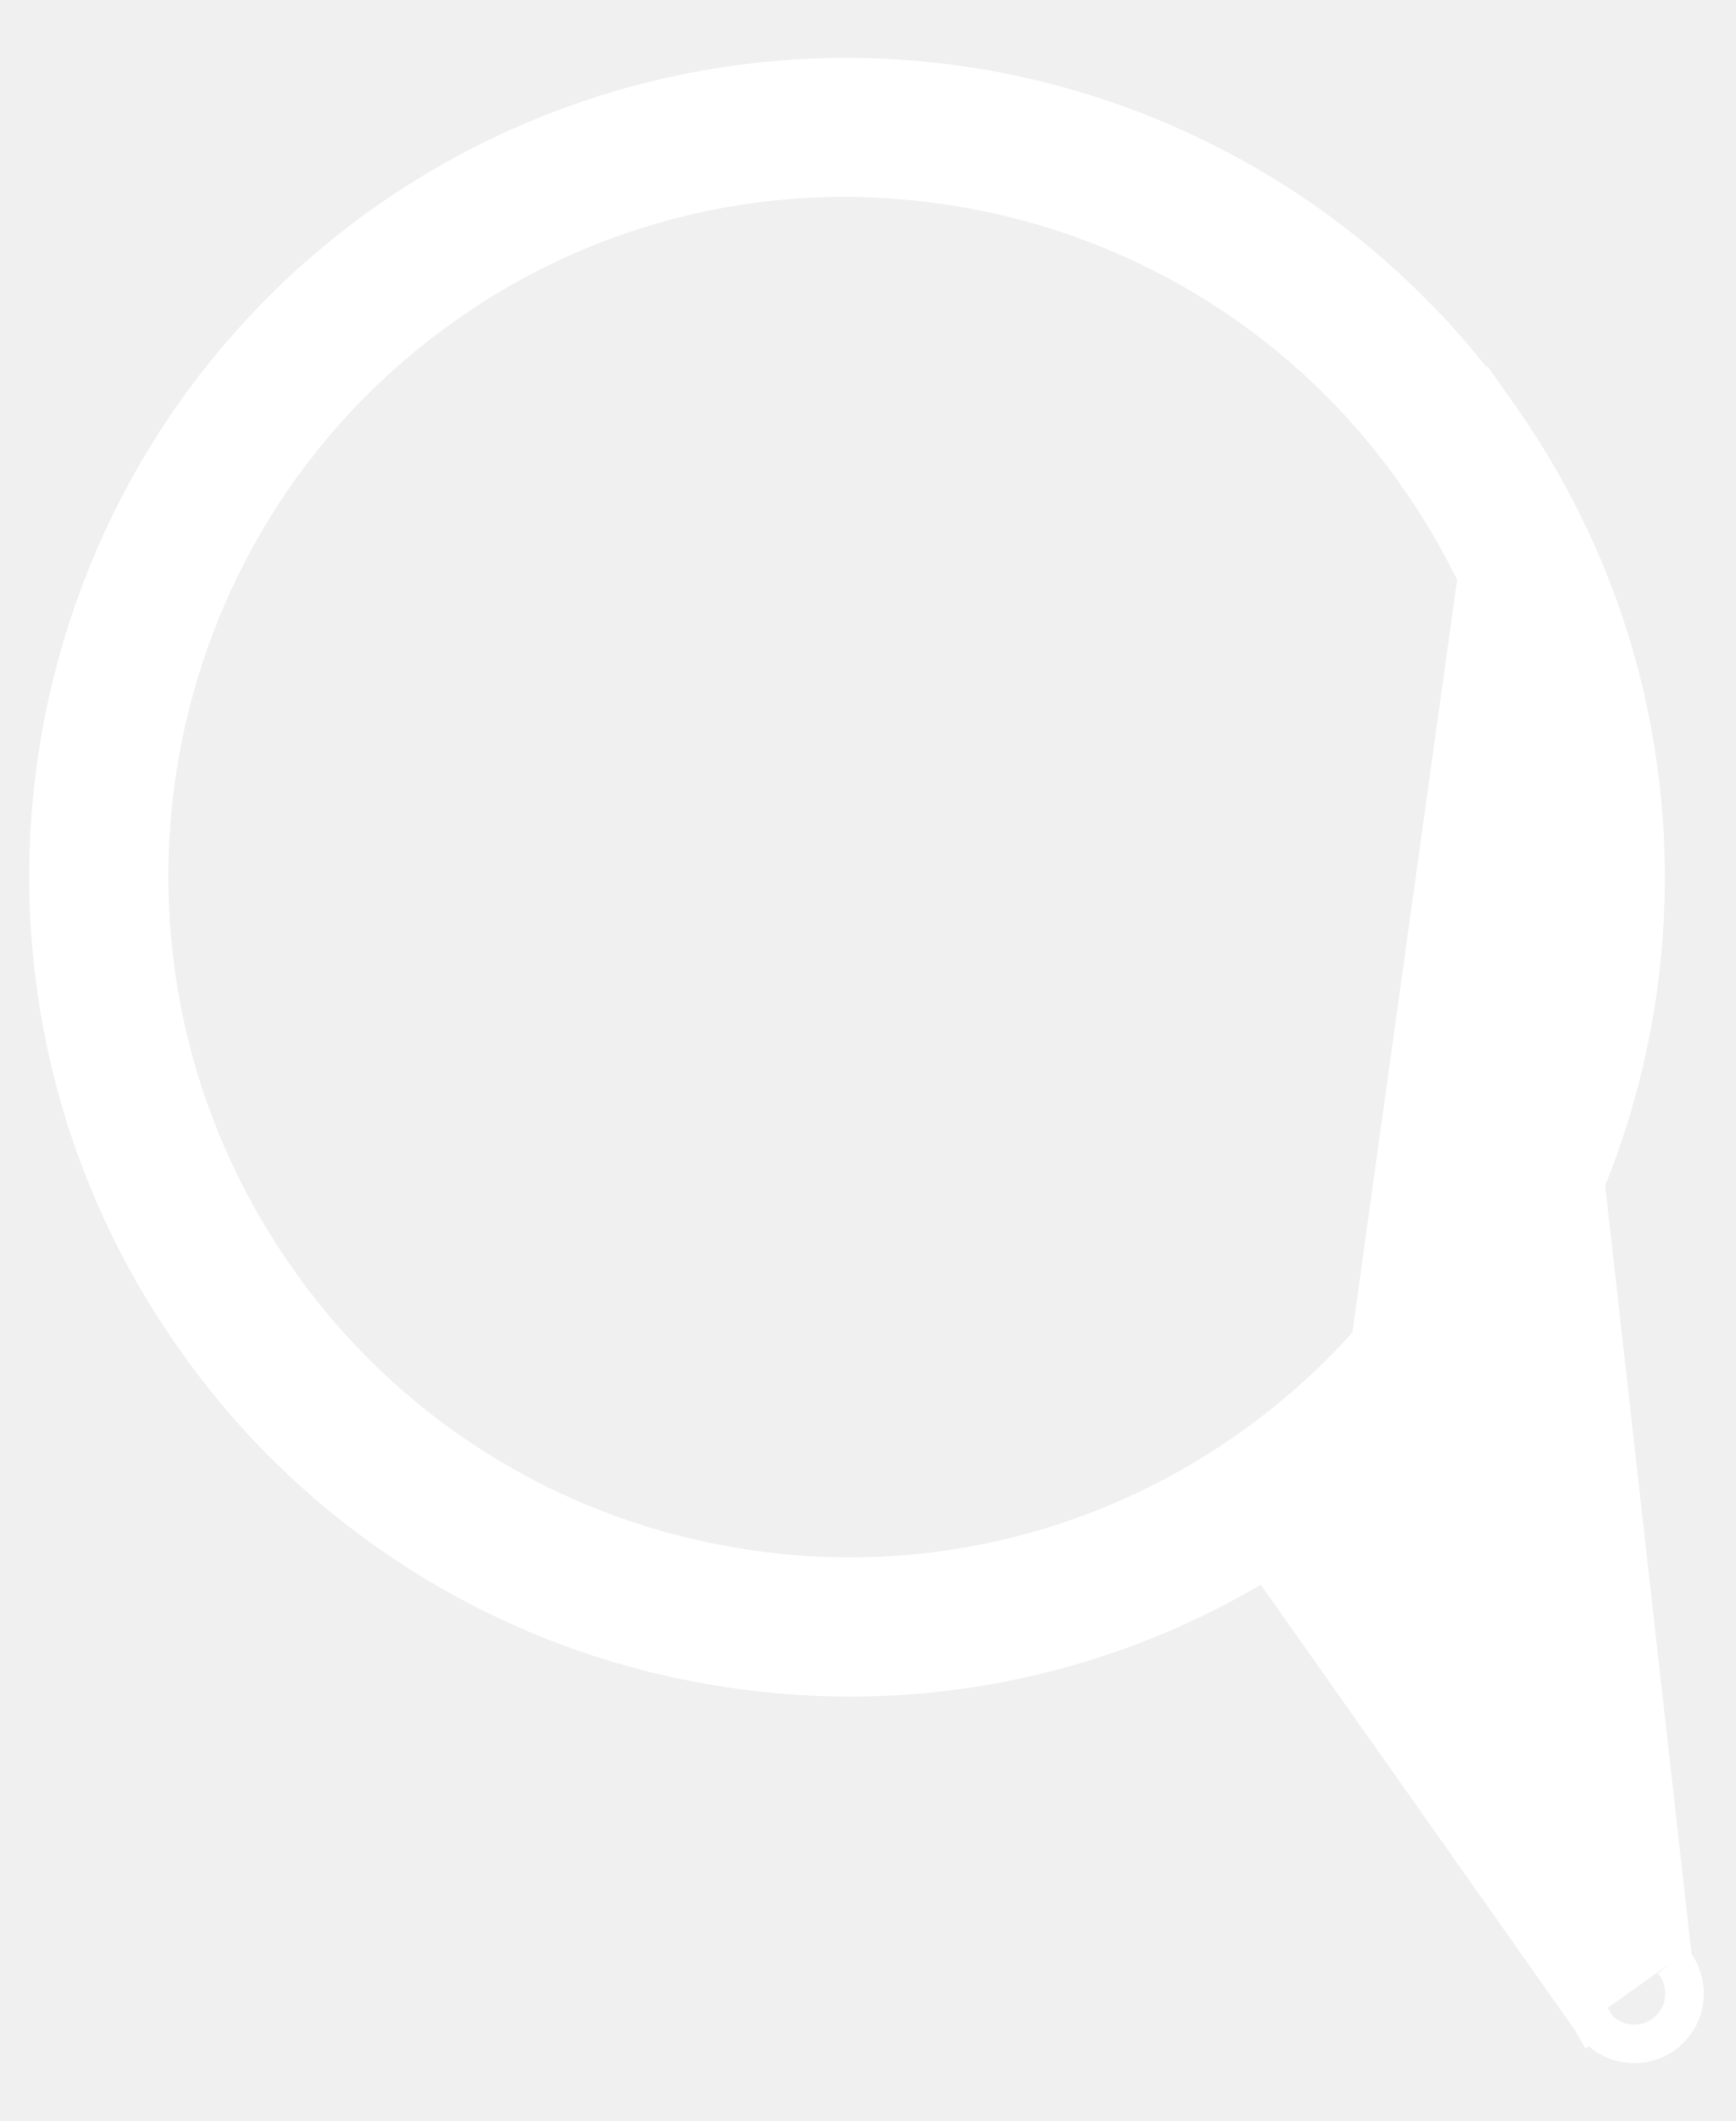
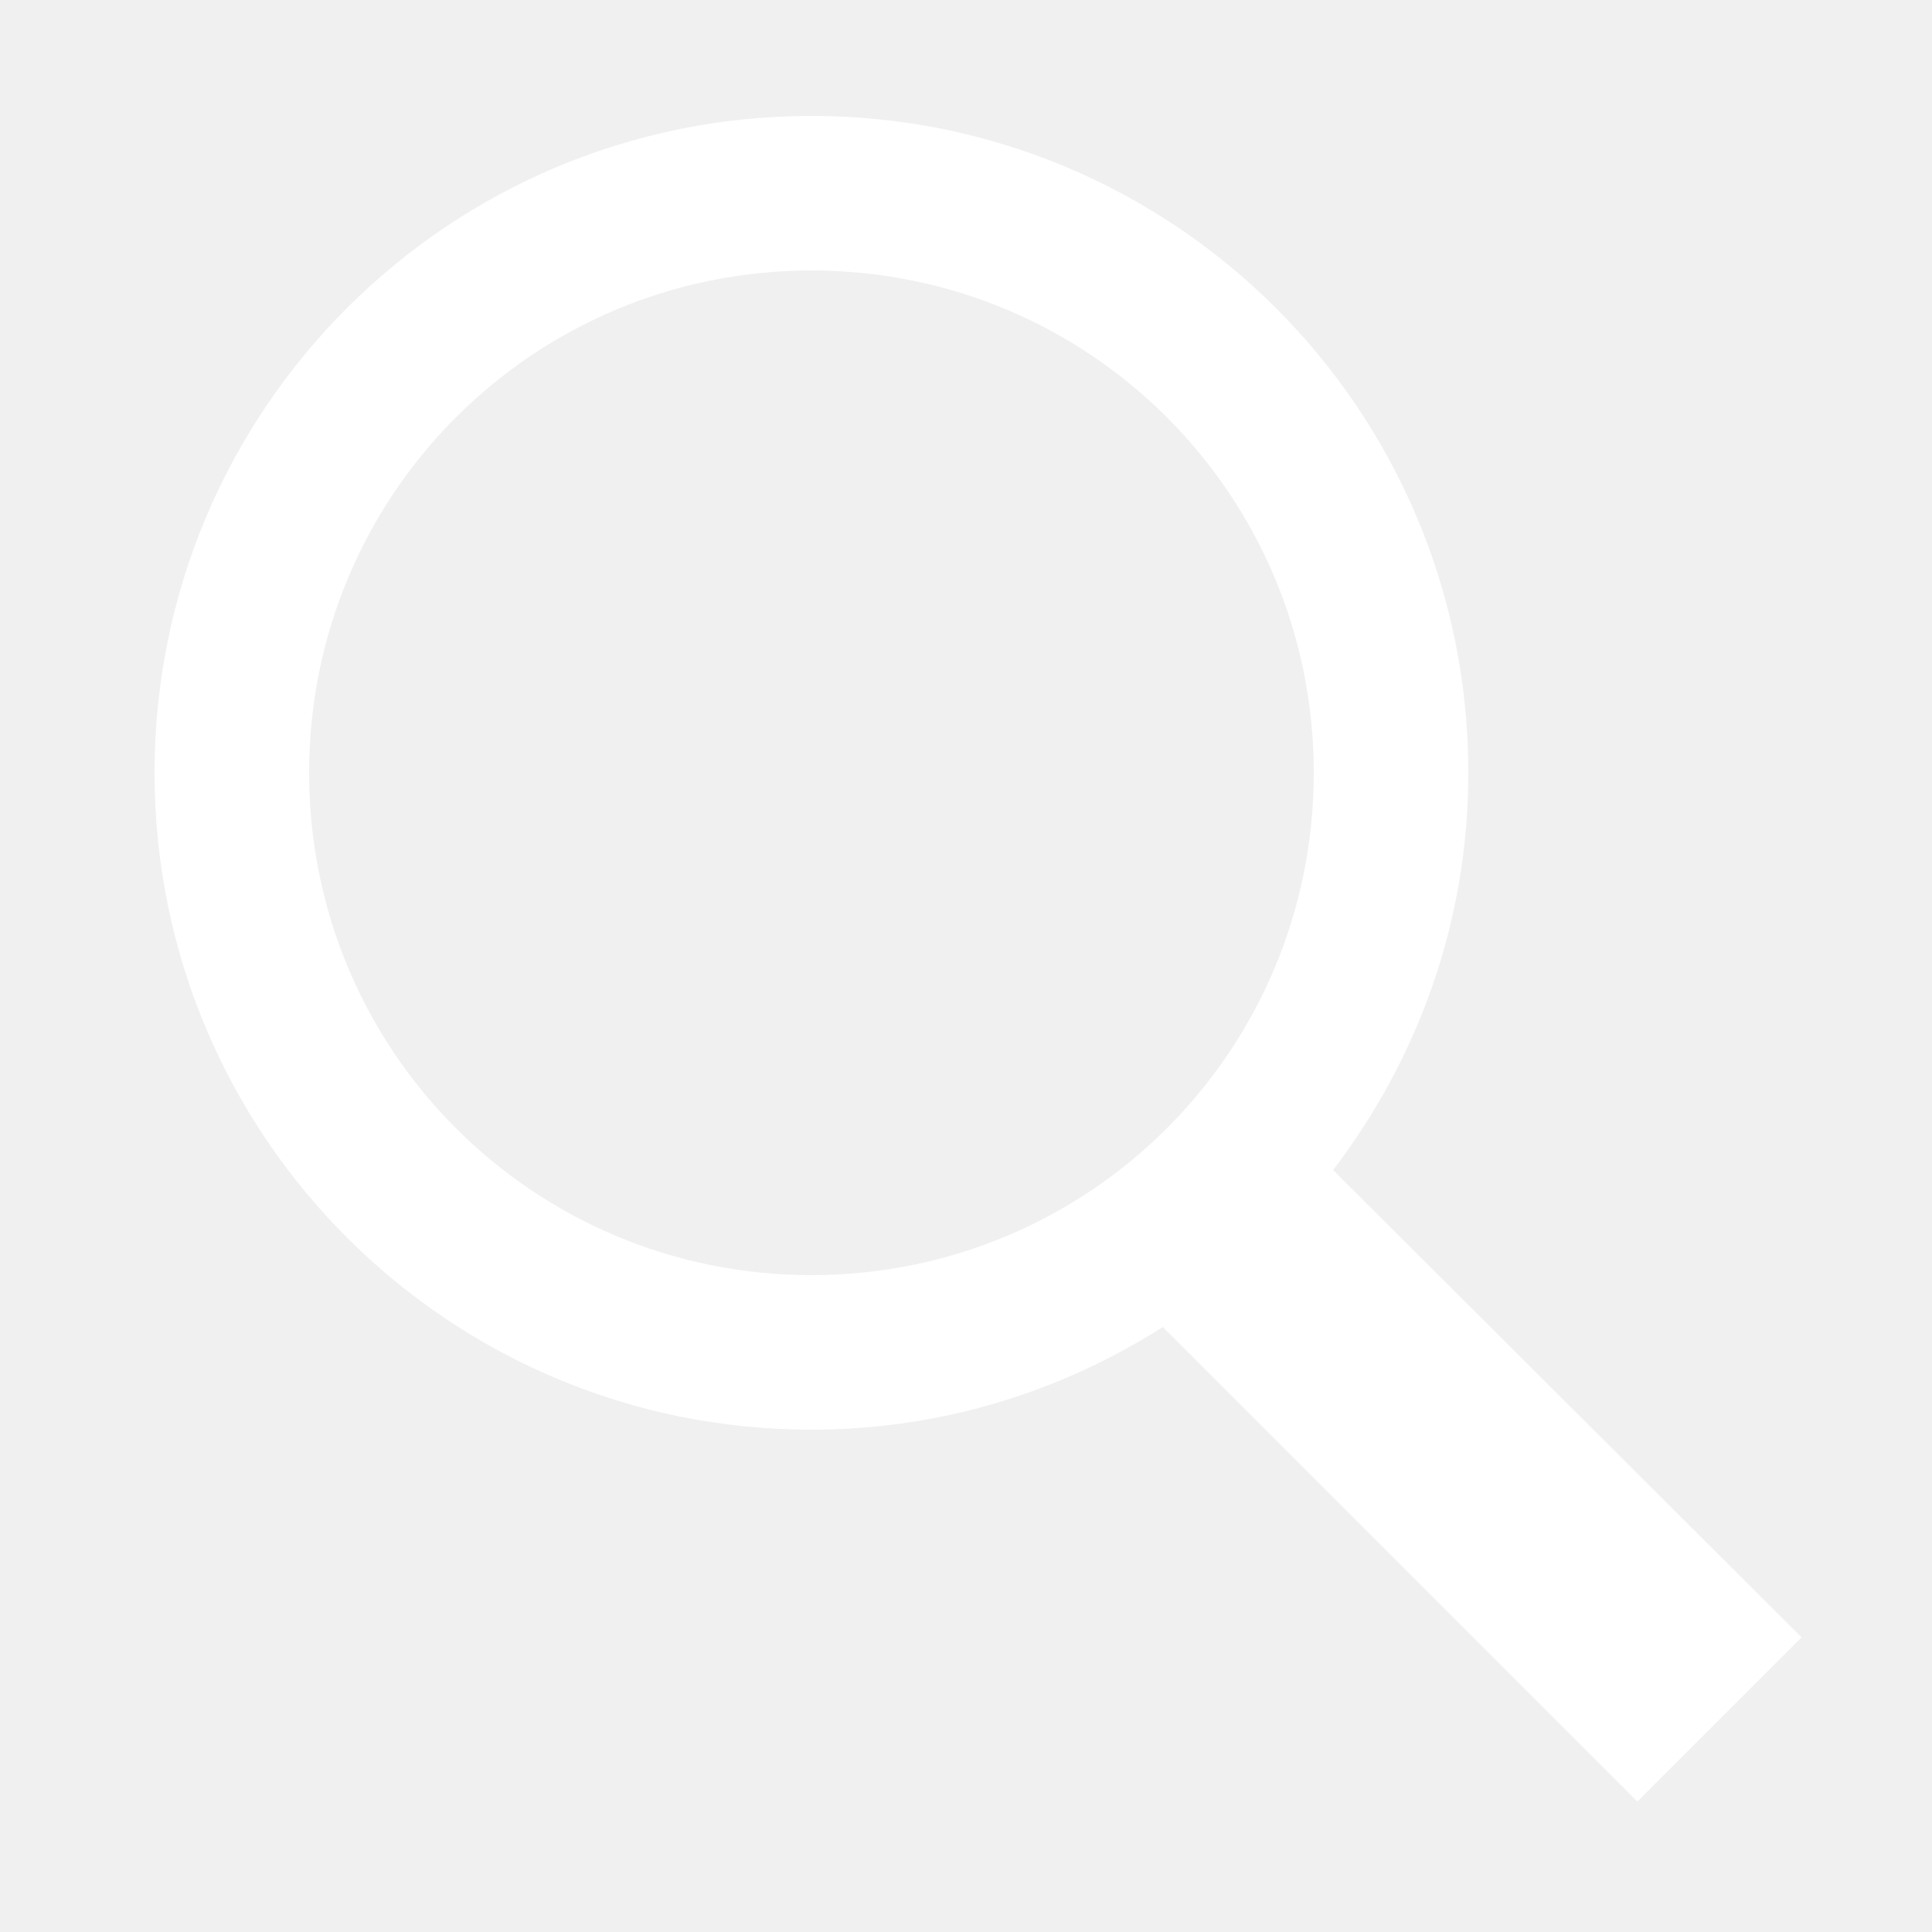
- <svg xmlns="http://www.w3.org/2000/svg" width="18" height="22" viewBox="0 0 18 22" fill="none">
-   <path d="M17.351 20.344C17.442 20.455 17.485 20.599 17.467 20.742C17.449 20.888 17.37 21.019 17.251 21.104M17.351 20.344L15.55 4.319C14.713 3.129 13.578 2.18 12.257 1.568C10.937 0.956 9.479 0.703 8.03 0.834C6.581 0.964 5.191 1.475 4.002 2.313L4.002 2.313C0.272 4.948 -0.617 10.135 2.02 13.875C2.645 14.768 3.441 15.528 4.362 16.111L4.362 16.111C5.282 16.695 6.309 17.09 7.384 17.274C7.857 17.356 8.337 17.397 8.817 17.398H8.817C10.343 17.398 11.837 16.972 13.132 16.17L16.503 20.949M17.351 20.344L13.985 15.567M17.351 20.344L13.985 15.567M17.251 21.104L17.135 20.941L17.251 21.104C17.251 21.104 17.251 21.104 17.251 21.104ZM17.251 21.104C17.131 21.189 16.982 21.219 16.839 21.188L16.838 21.188C16.698 21.158 16.577 21.071 16.503 20.949M16.503 20.949L16.507 20.956L16.671 20.84L16.498 20.941C16.499 20.944 16.501 20.947 16.503 20.949ZM13.985 15.567C17.361 12.85 18.086 7.917 15.55 4.319L13.985 15.567ZM7.604 16.252L7.604 16.251L7.561 16.244C6.622 16.083 5.724 15.738 4.92 15.228C4.115 14.718 3.42 14.054 2.873 13.274L2.873 13.273C0.567 10.003 1.344 5.468 4.604 3.165L4.604 3.165C5.817 2.304 7.267 1.842 8.755 1.842H8.755C9.175 1.843 9.595 1.879 10.009 1.951L10.01 1.951C10.949 2.112 11.846 2.458 12.651 2.967C13.455 3.477 14.151 4.141 14.697 4.921L14.697 4.922C17.003 8.192 16.226 12.727 12.967 15.029L12.919 15.063C12.155 15.596 11.295 15.975 10.386 16.18L10.386 16.18C9.472 16.385 8.527 16.409 7.604 16.252Z" fill="white" stroke="white" stroke-width="0.4" />
+ <svg xmlns="http://www.w3.org/2000/svg" fill="#FFFFFF" viewBox="0 0 50 50" width="50px" height="50px">
+   <path d="M 21 3 C 11.602 3 4 10.602 4 20 C 4 29.398 11.602 37 21 37 C 24.355 37 27.461 36.016 30.094 34.344 L 42.375 46.625 L 46.625 42.375 L 34.5 30.281 C 36.68 27.422 38 23.879 38 20 C 38 10.602 30.398 3 21 3 Z M 21 7 C 28.199 7 34 12.801 34 20 C 34 27.199 28.199 33 21 33 C 13.801 33 8 27.199 8 20 C 8 12.801 13.801 7 21 7 Z" />
</svg>
